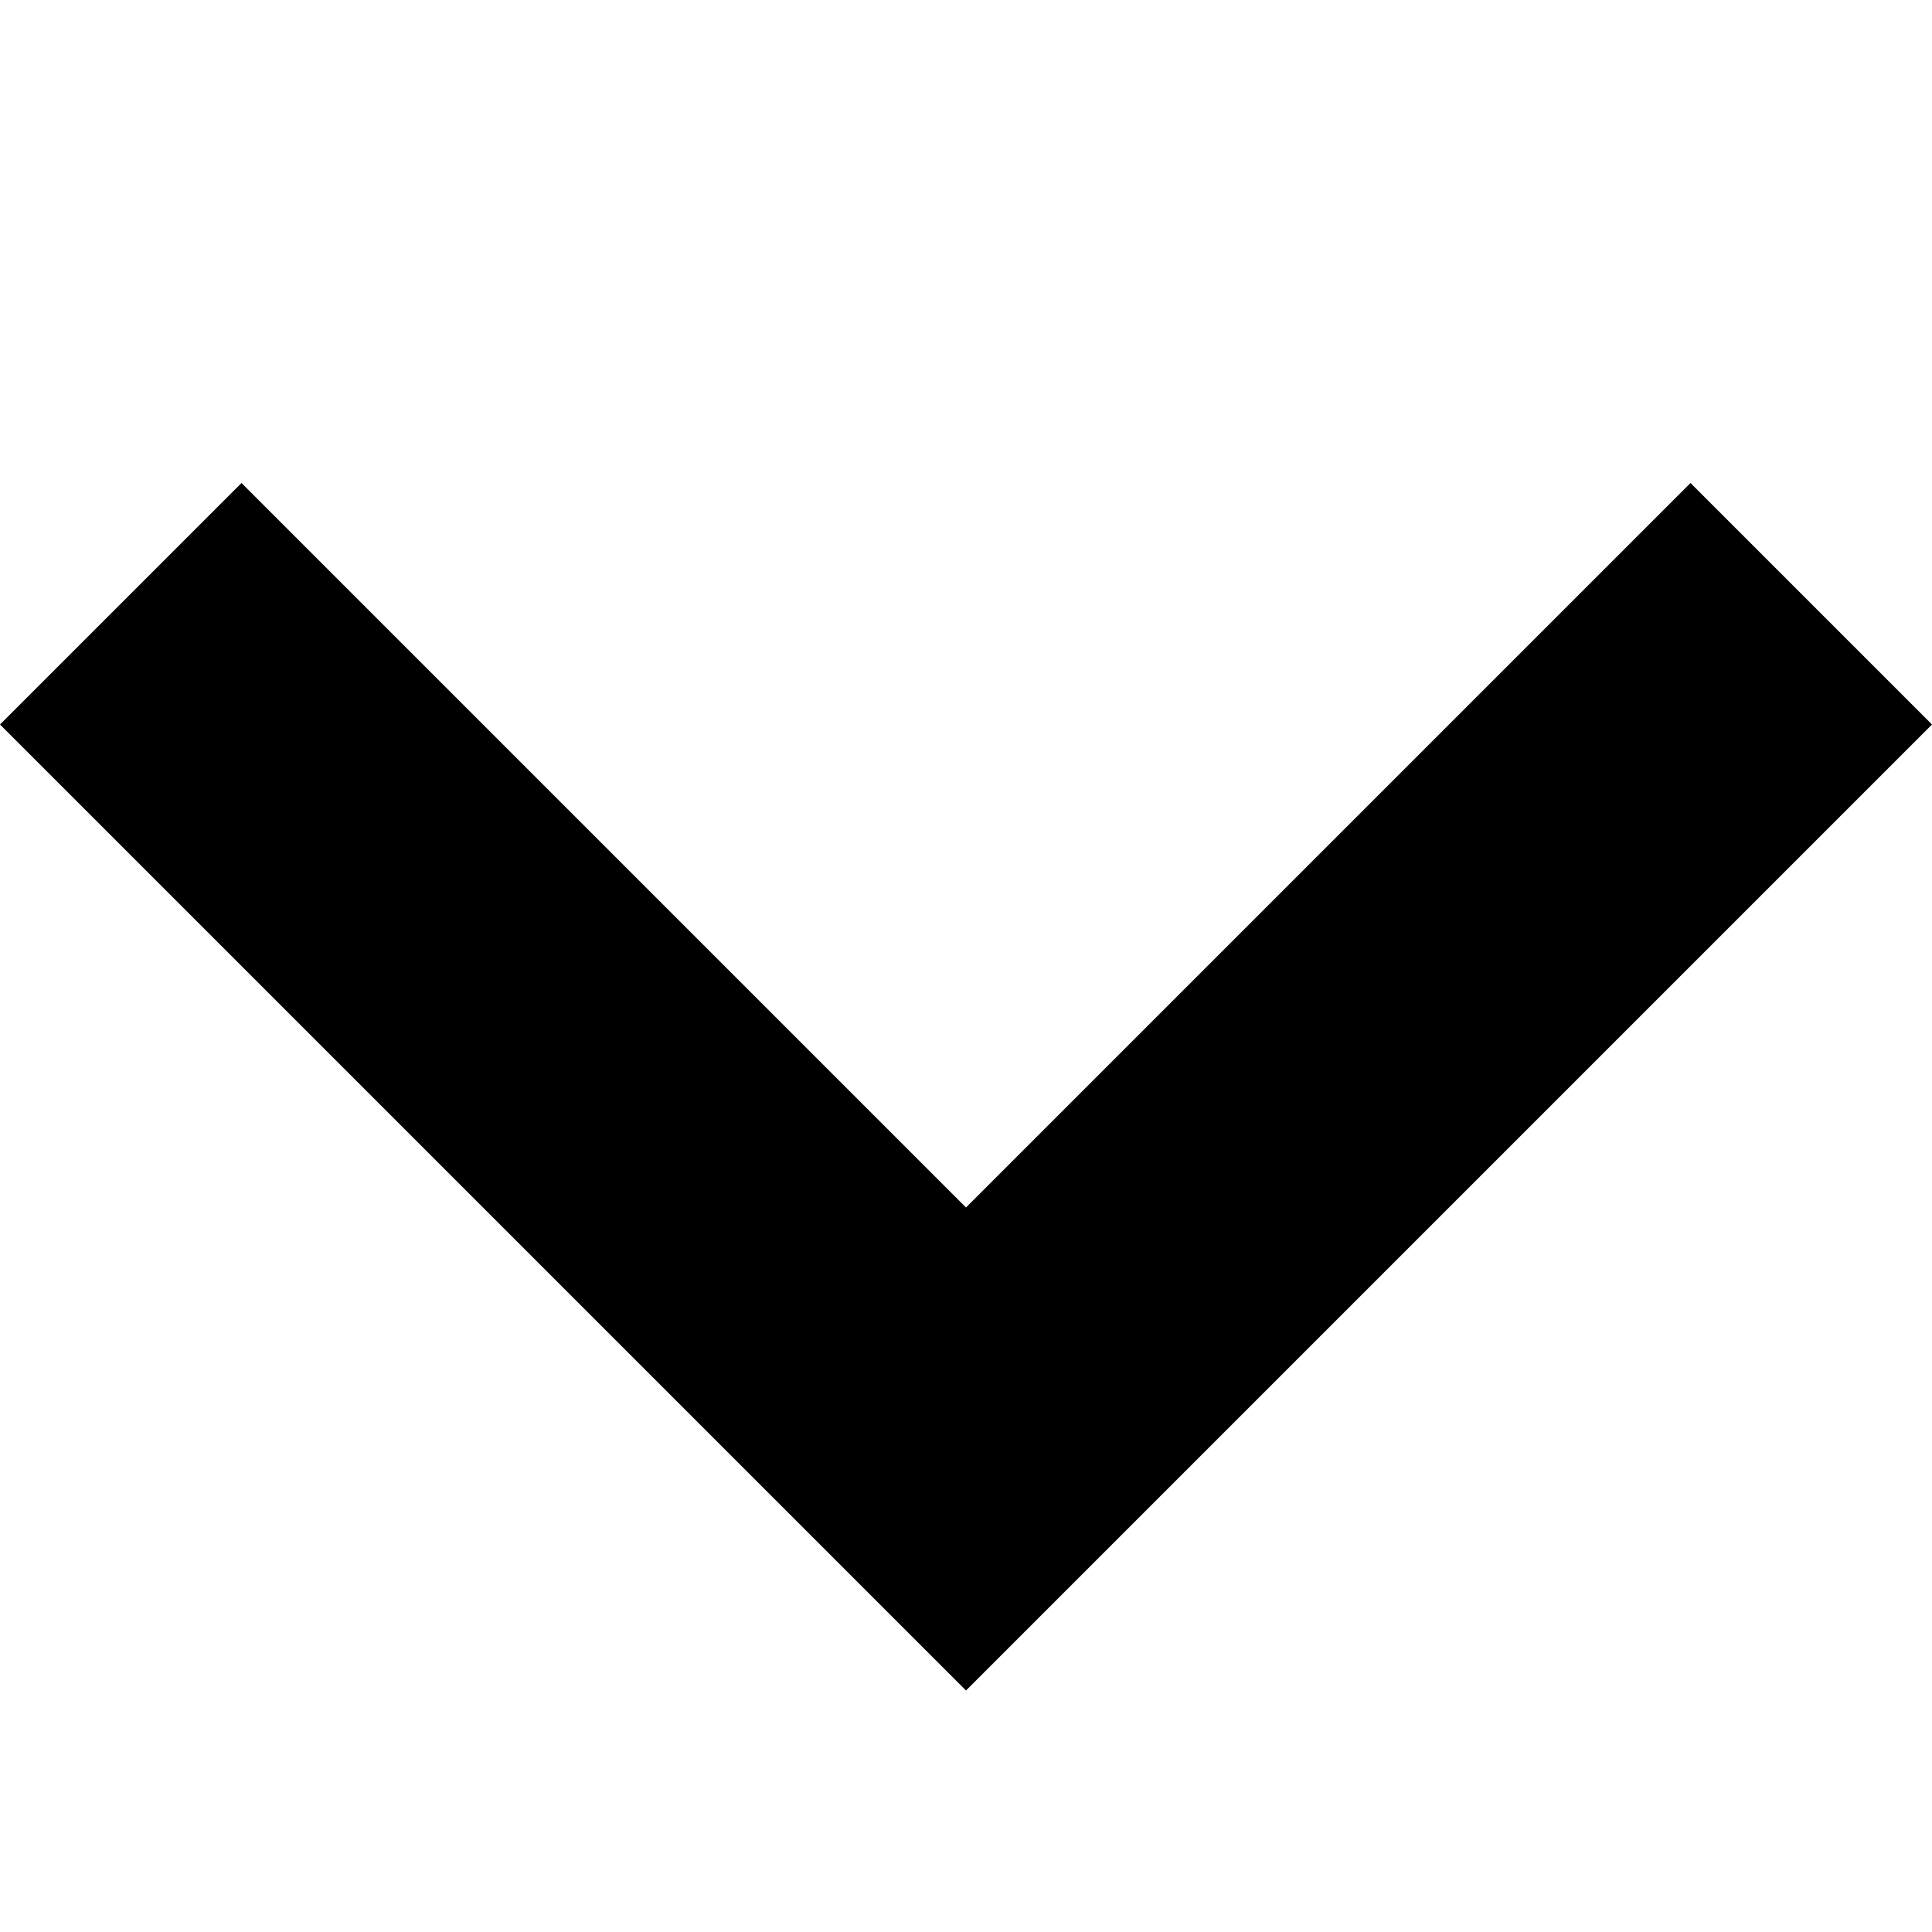
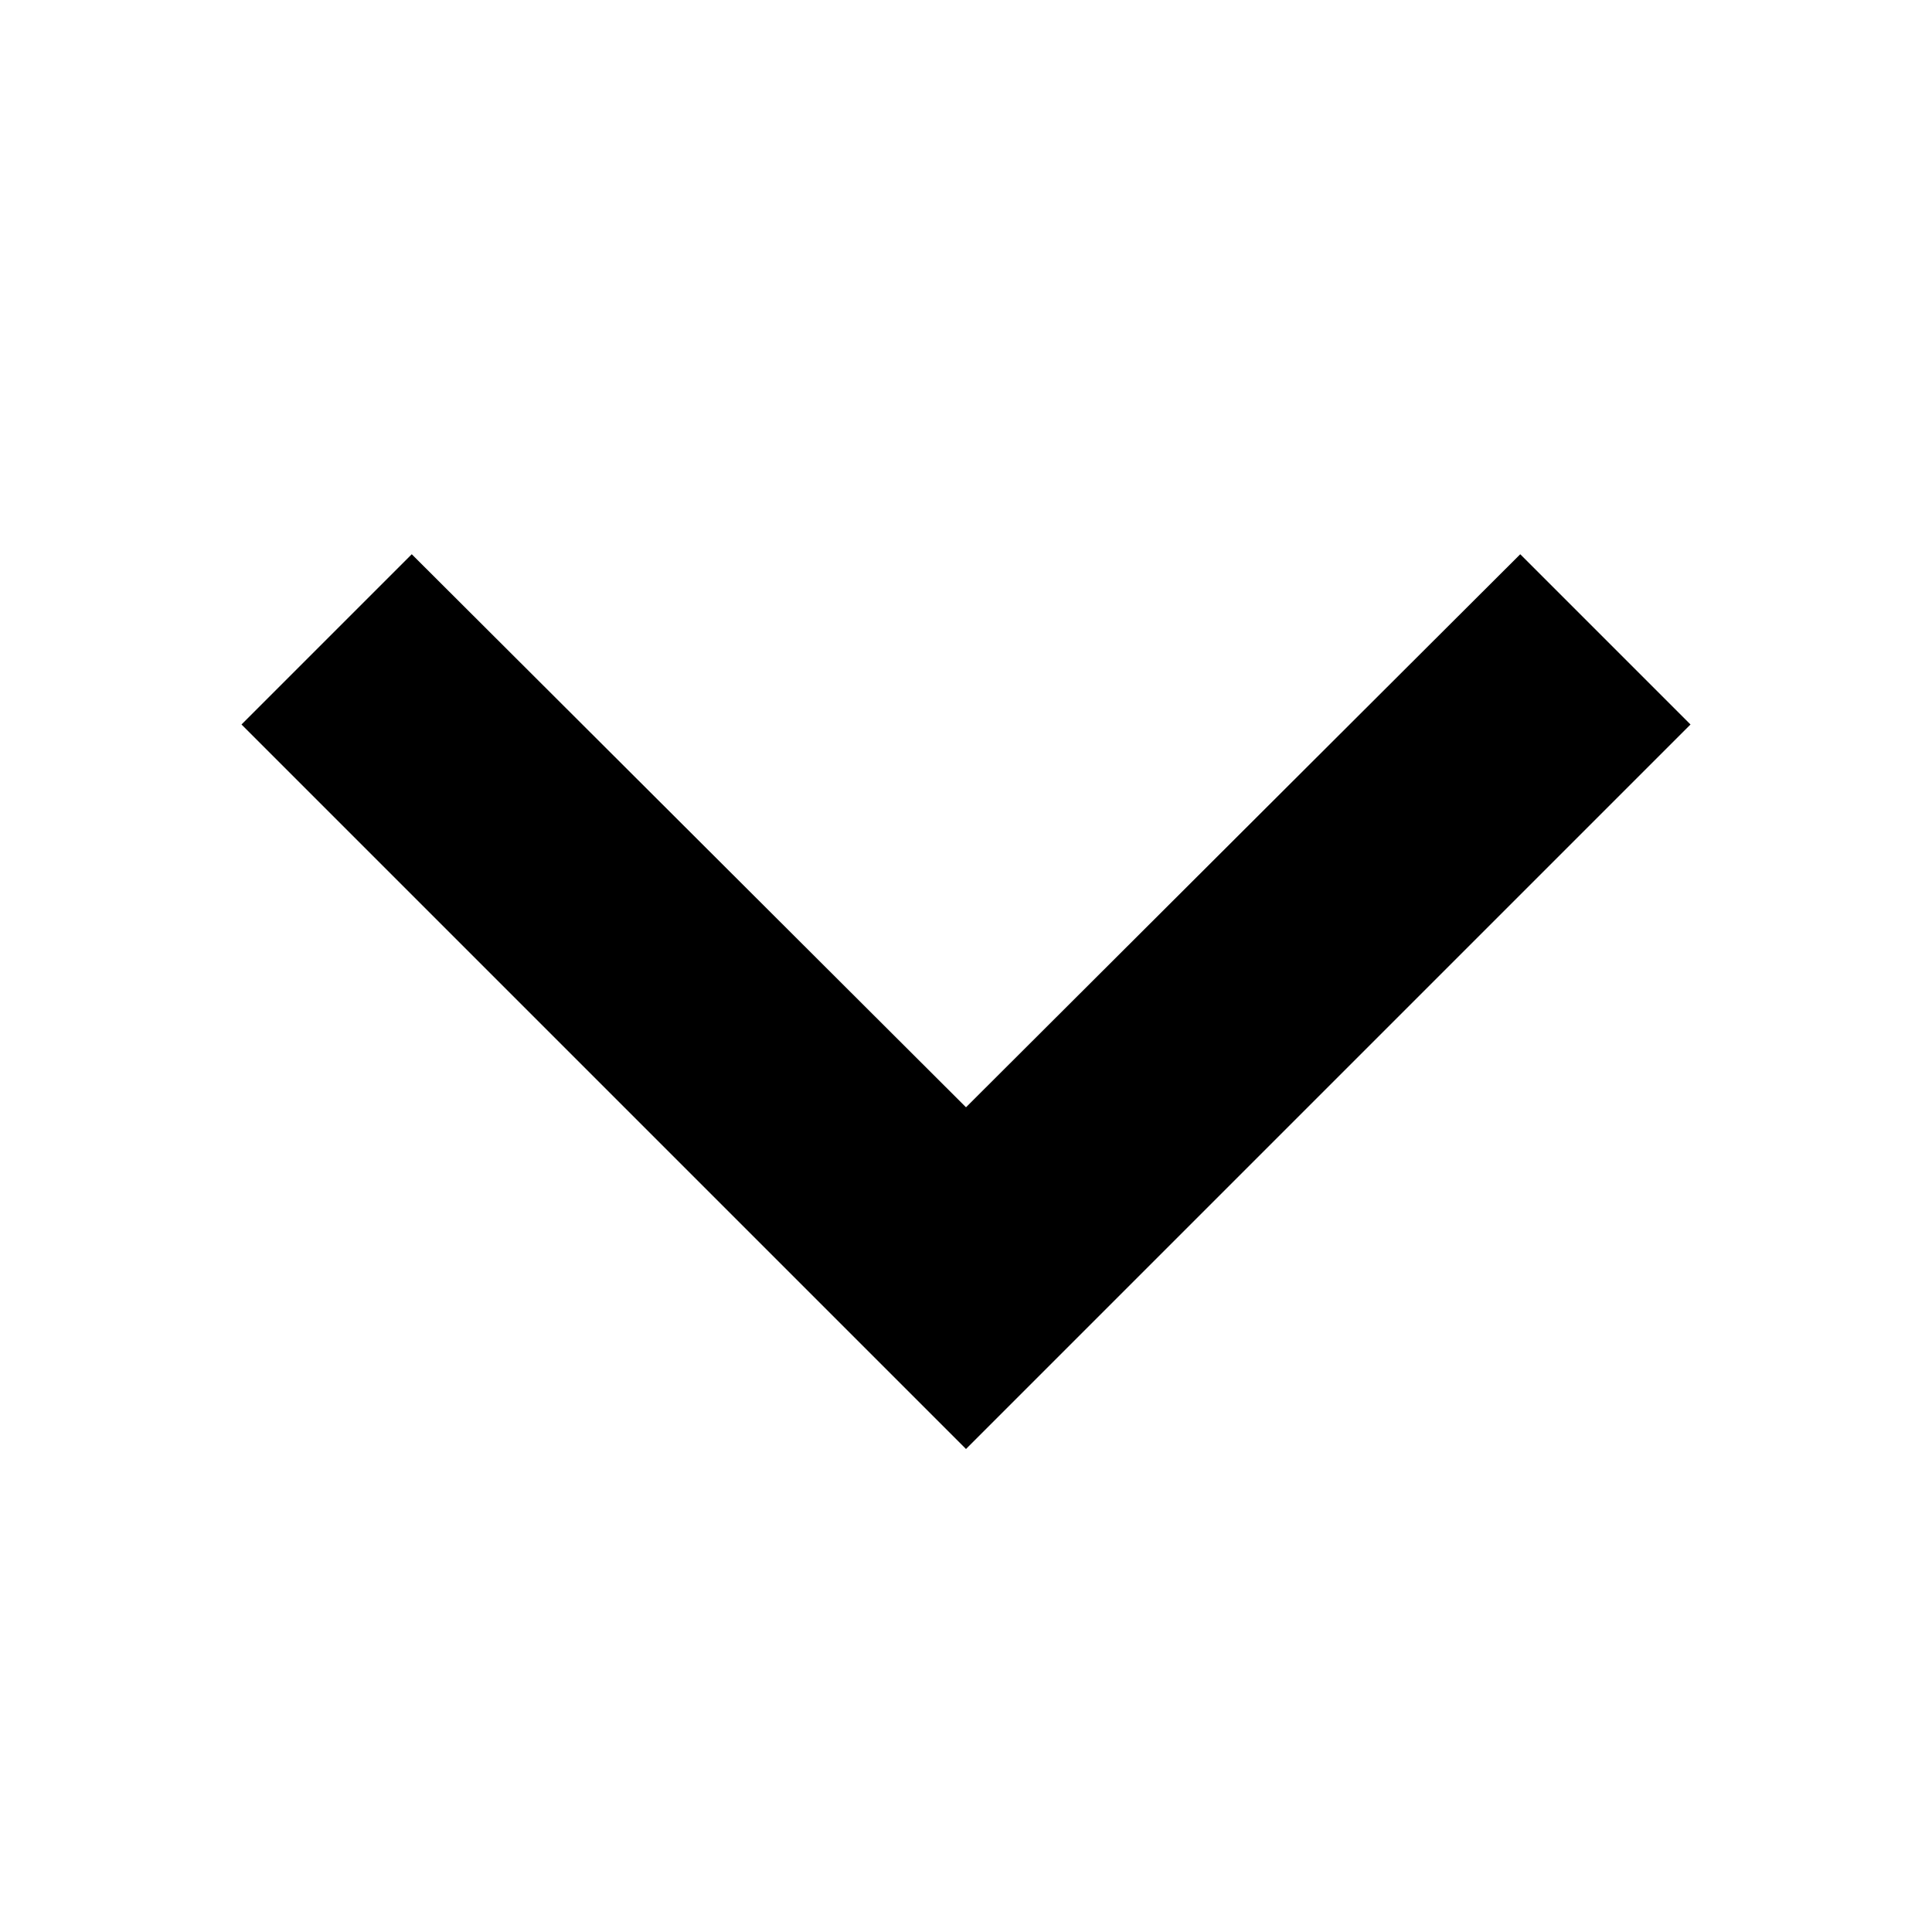
- <svg xmlns="http://www.w3.org/2000/svg" viewBox="0 0 8 8">
-   <defs>
-     <style>.cls-1{fill:none;}</style>
-   </defs>
+ <svg xmlns="http://www.w3.org/2000/svg" viewBox="0 0 16 16">
  <g id="Layer_2" data-name="Layer 2">
-     <g id="UI_8" data-name="UI 8">
+     <g id="UI_16" data-name="UI 16">
      <g id="chevron-down">
-         <rect class="cls-1" width="8" height="8" />
-         <path d="M4,7,0,3,1,2,4,5,7,2,8,3Z" />
+         <rect width="16" height="16" style="fill:none" />
+         <path d="M8,9.17l4.59-4.58L14,6,8,12,2,6,3.41,4.59Z" />
      </g>
    </g>
  </g>
</svg>
